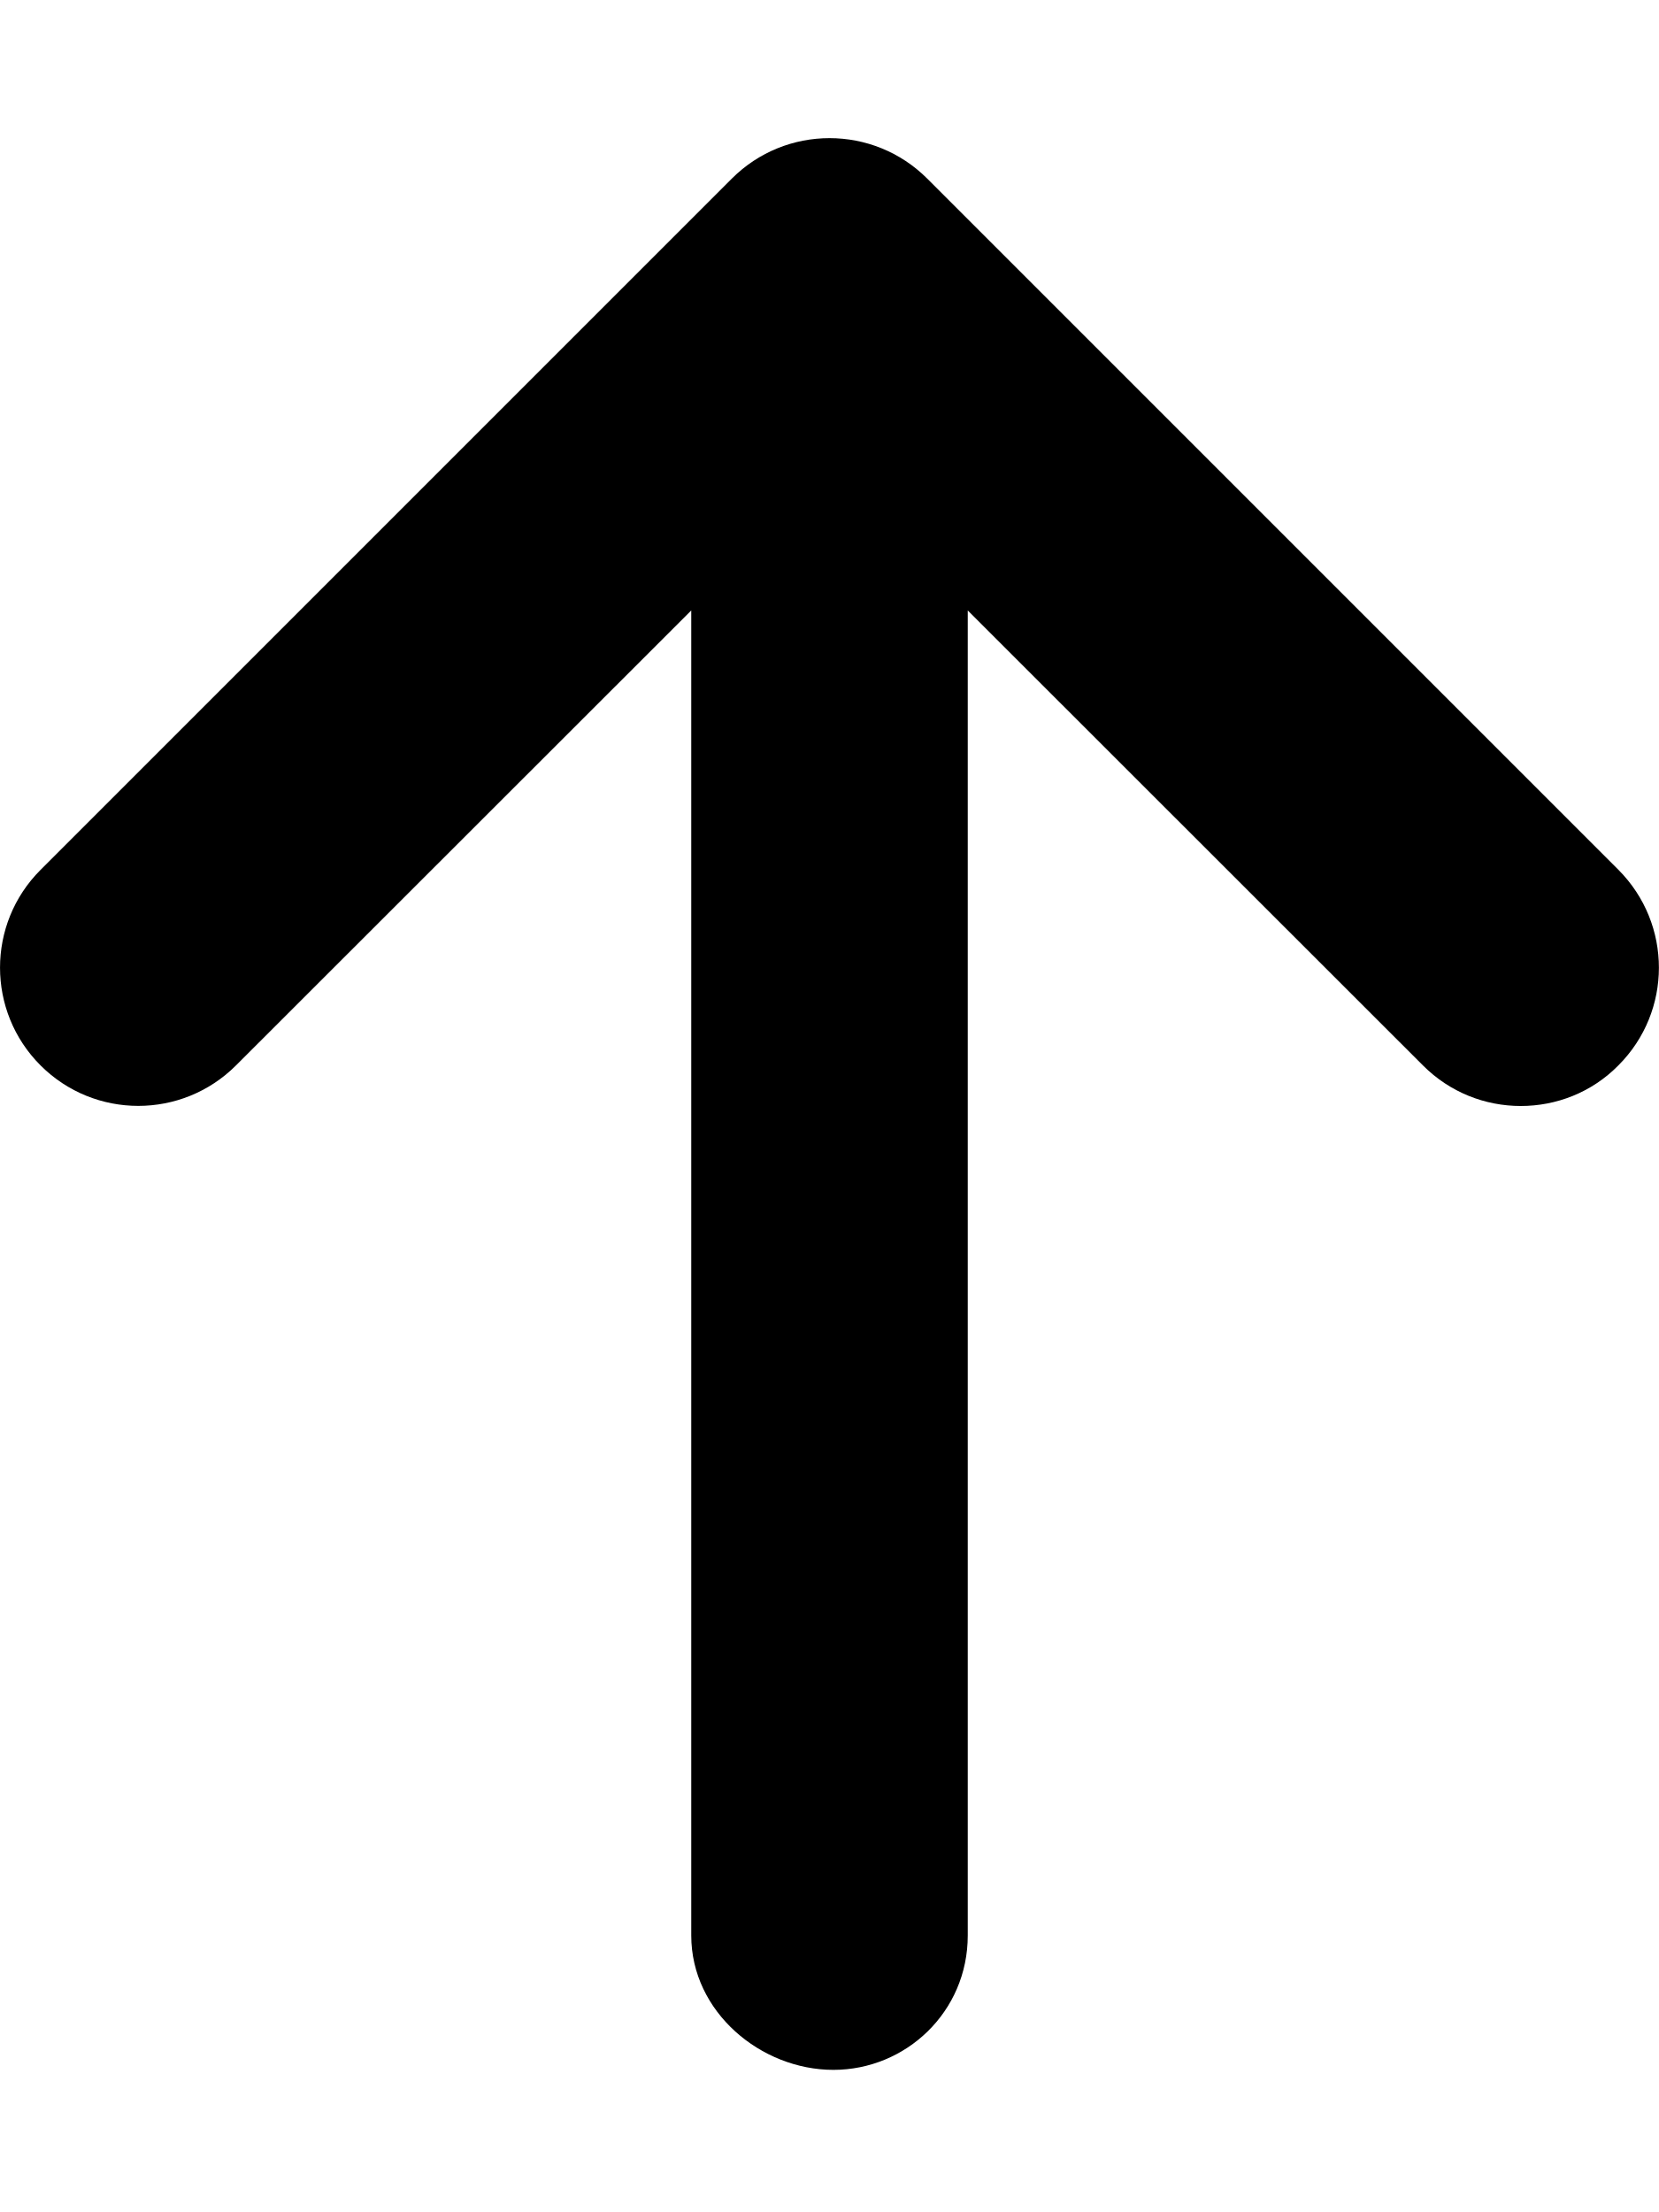
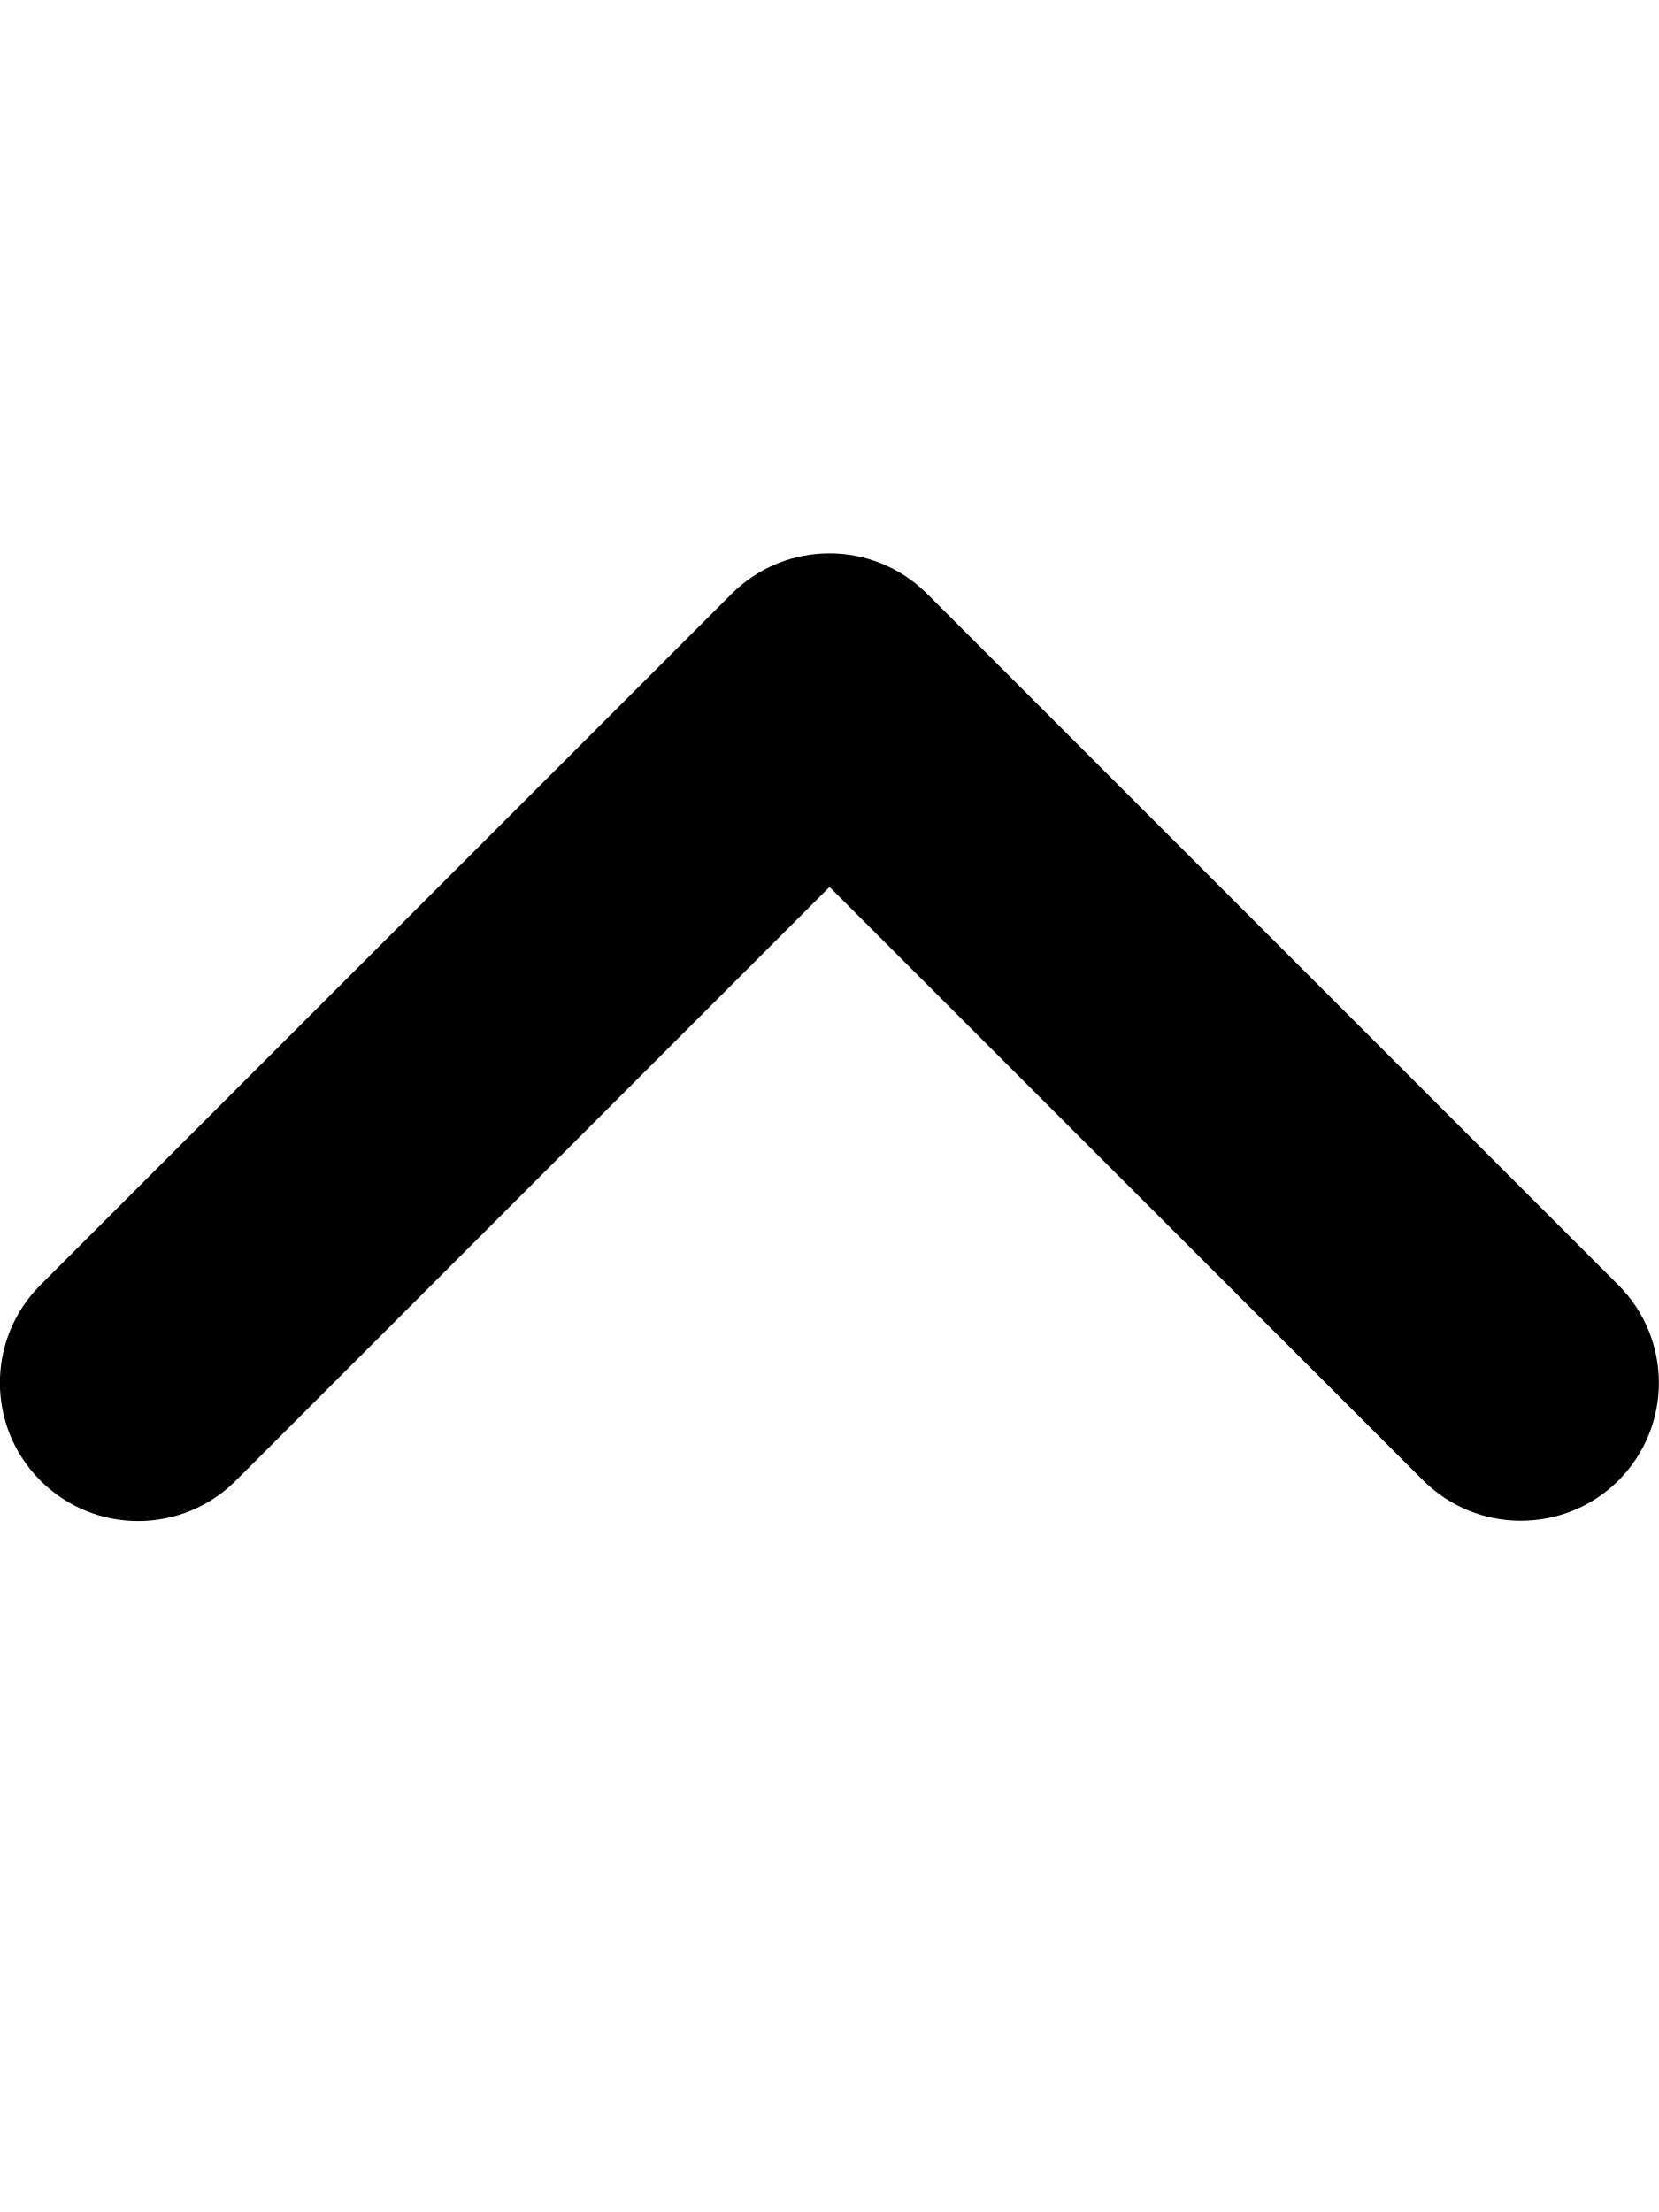
<svg xmlns="http://www.w3.org/2000/svg" viewBox="0 0 384 512">
-   <path d="M374.6 246.6C368.4 252.9 360.2 256 352 256s-16.38-3.125-22.62-9.375L224 141.3V448c0 17.69-14.33 31.1-31.1 31.1S160 465.7 160 448V141.3L54.63 246.6c-12.5 12.5-32.75 12.5-45.25 0s-12.5-32.75 0-45.25l160-160c12.5-12.5 32.75-12.5 45.25 0l160 160C387.1 213.9 387.1 234.1 374.6 246.6z" />
+   <path d="M352 352c-8.188 0-16.38-3.125-22.62-9.375L192 205.3l-137.4 137.4c-12.5 12.5-32.75 12.5-45.25 0s-12.5-32.75 0-45.25l160-160c12.5-12.5 32.75-12.5 45.25 0l160 160c12.5 12.5 12.5 32.75 0 45.25C368.4 348.9 360.2 352 352 352z" />
</svg>
